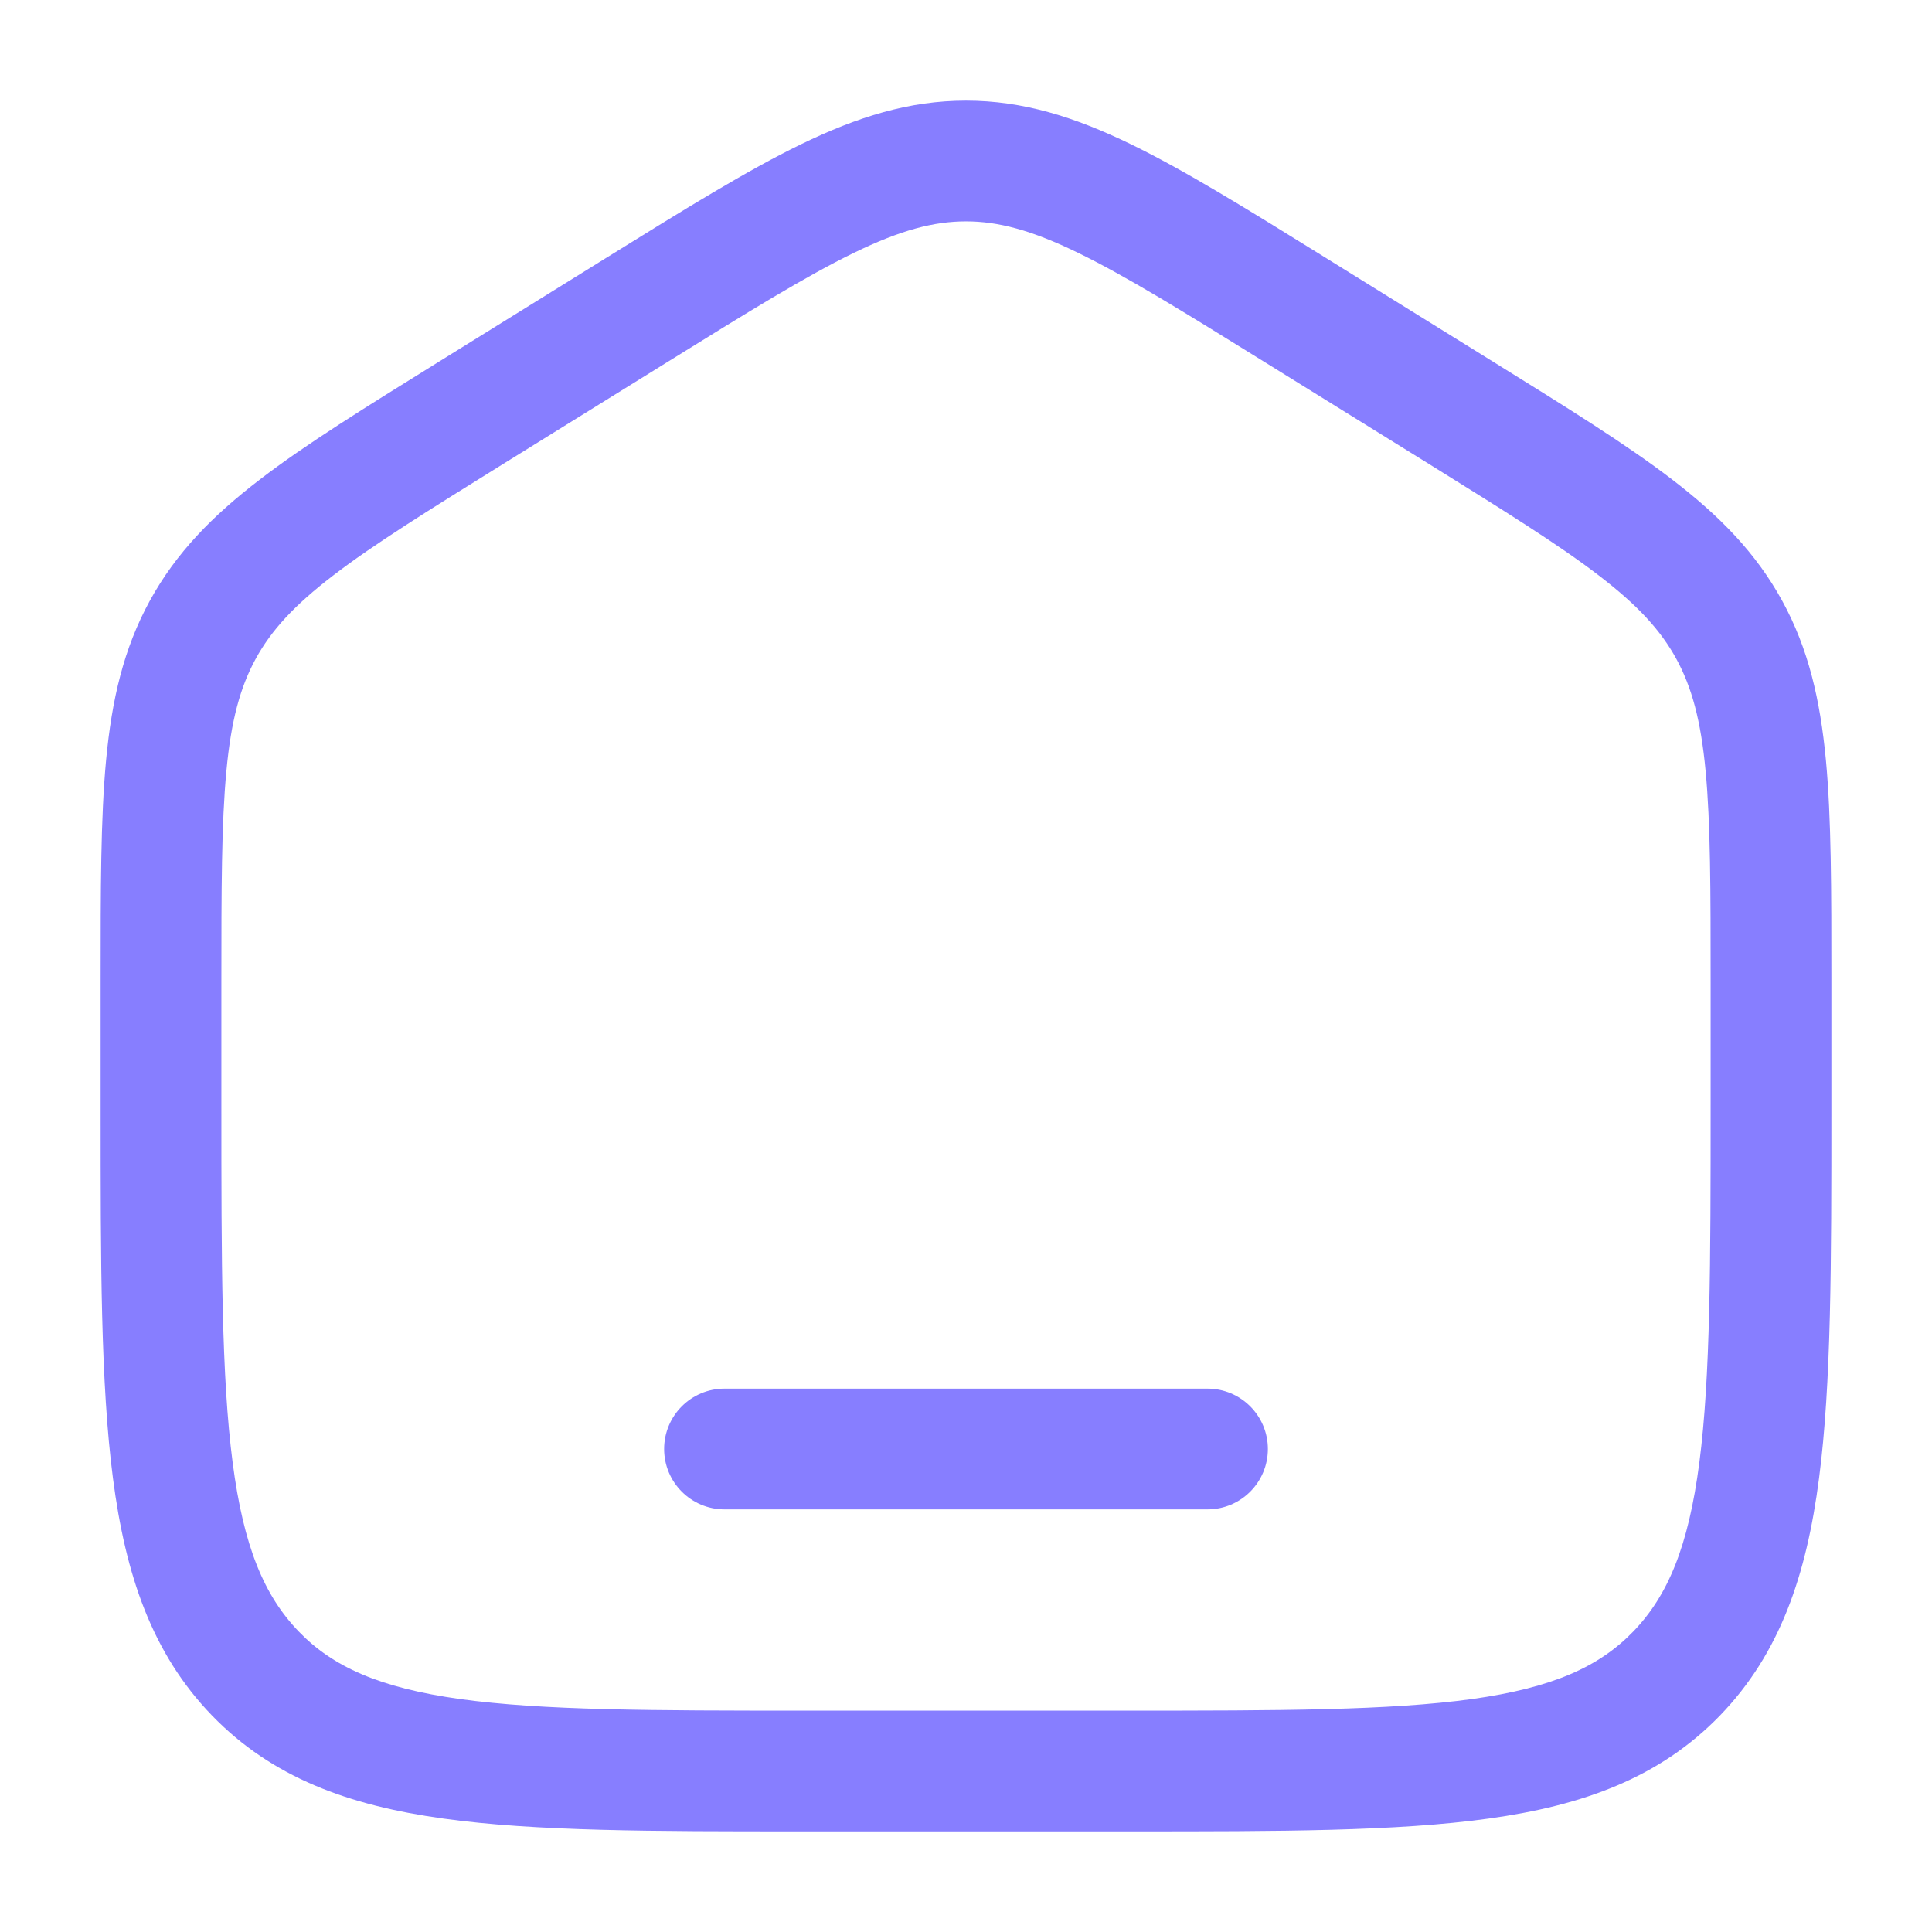
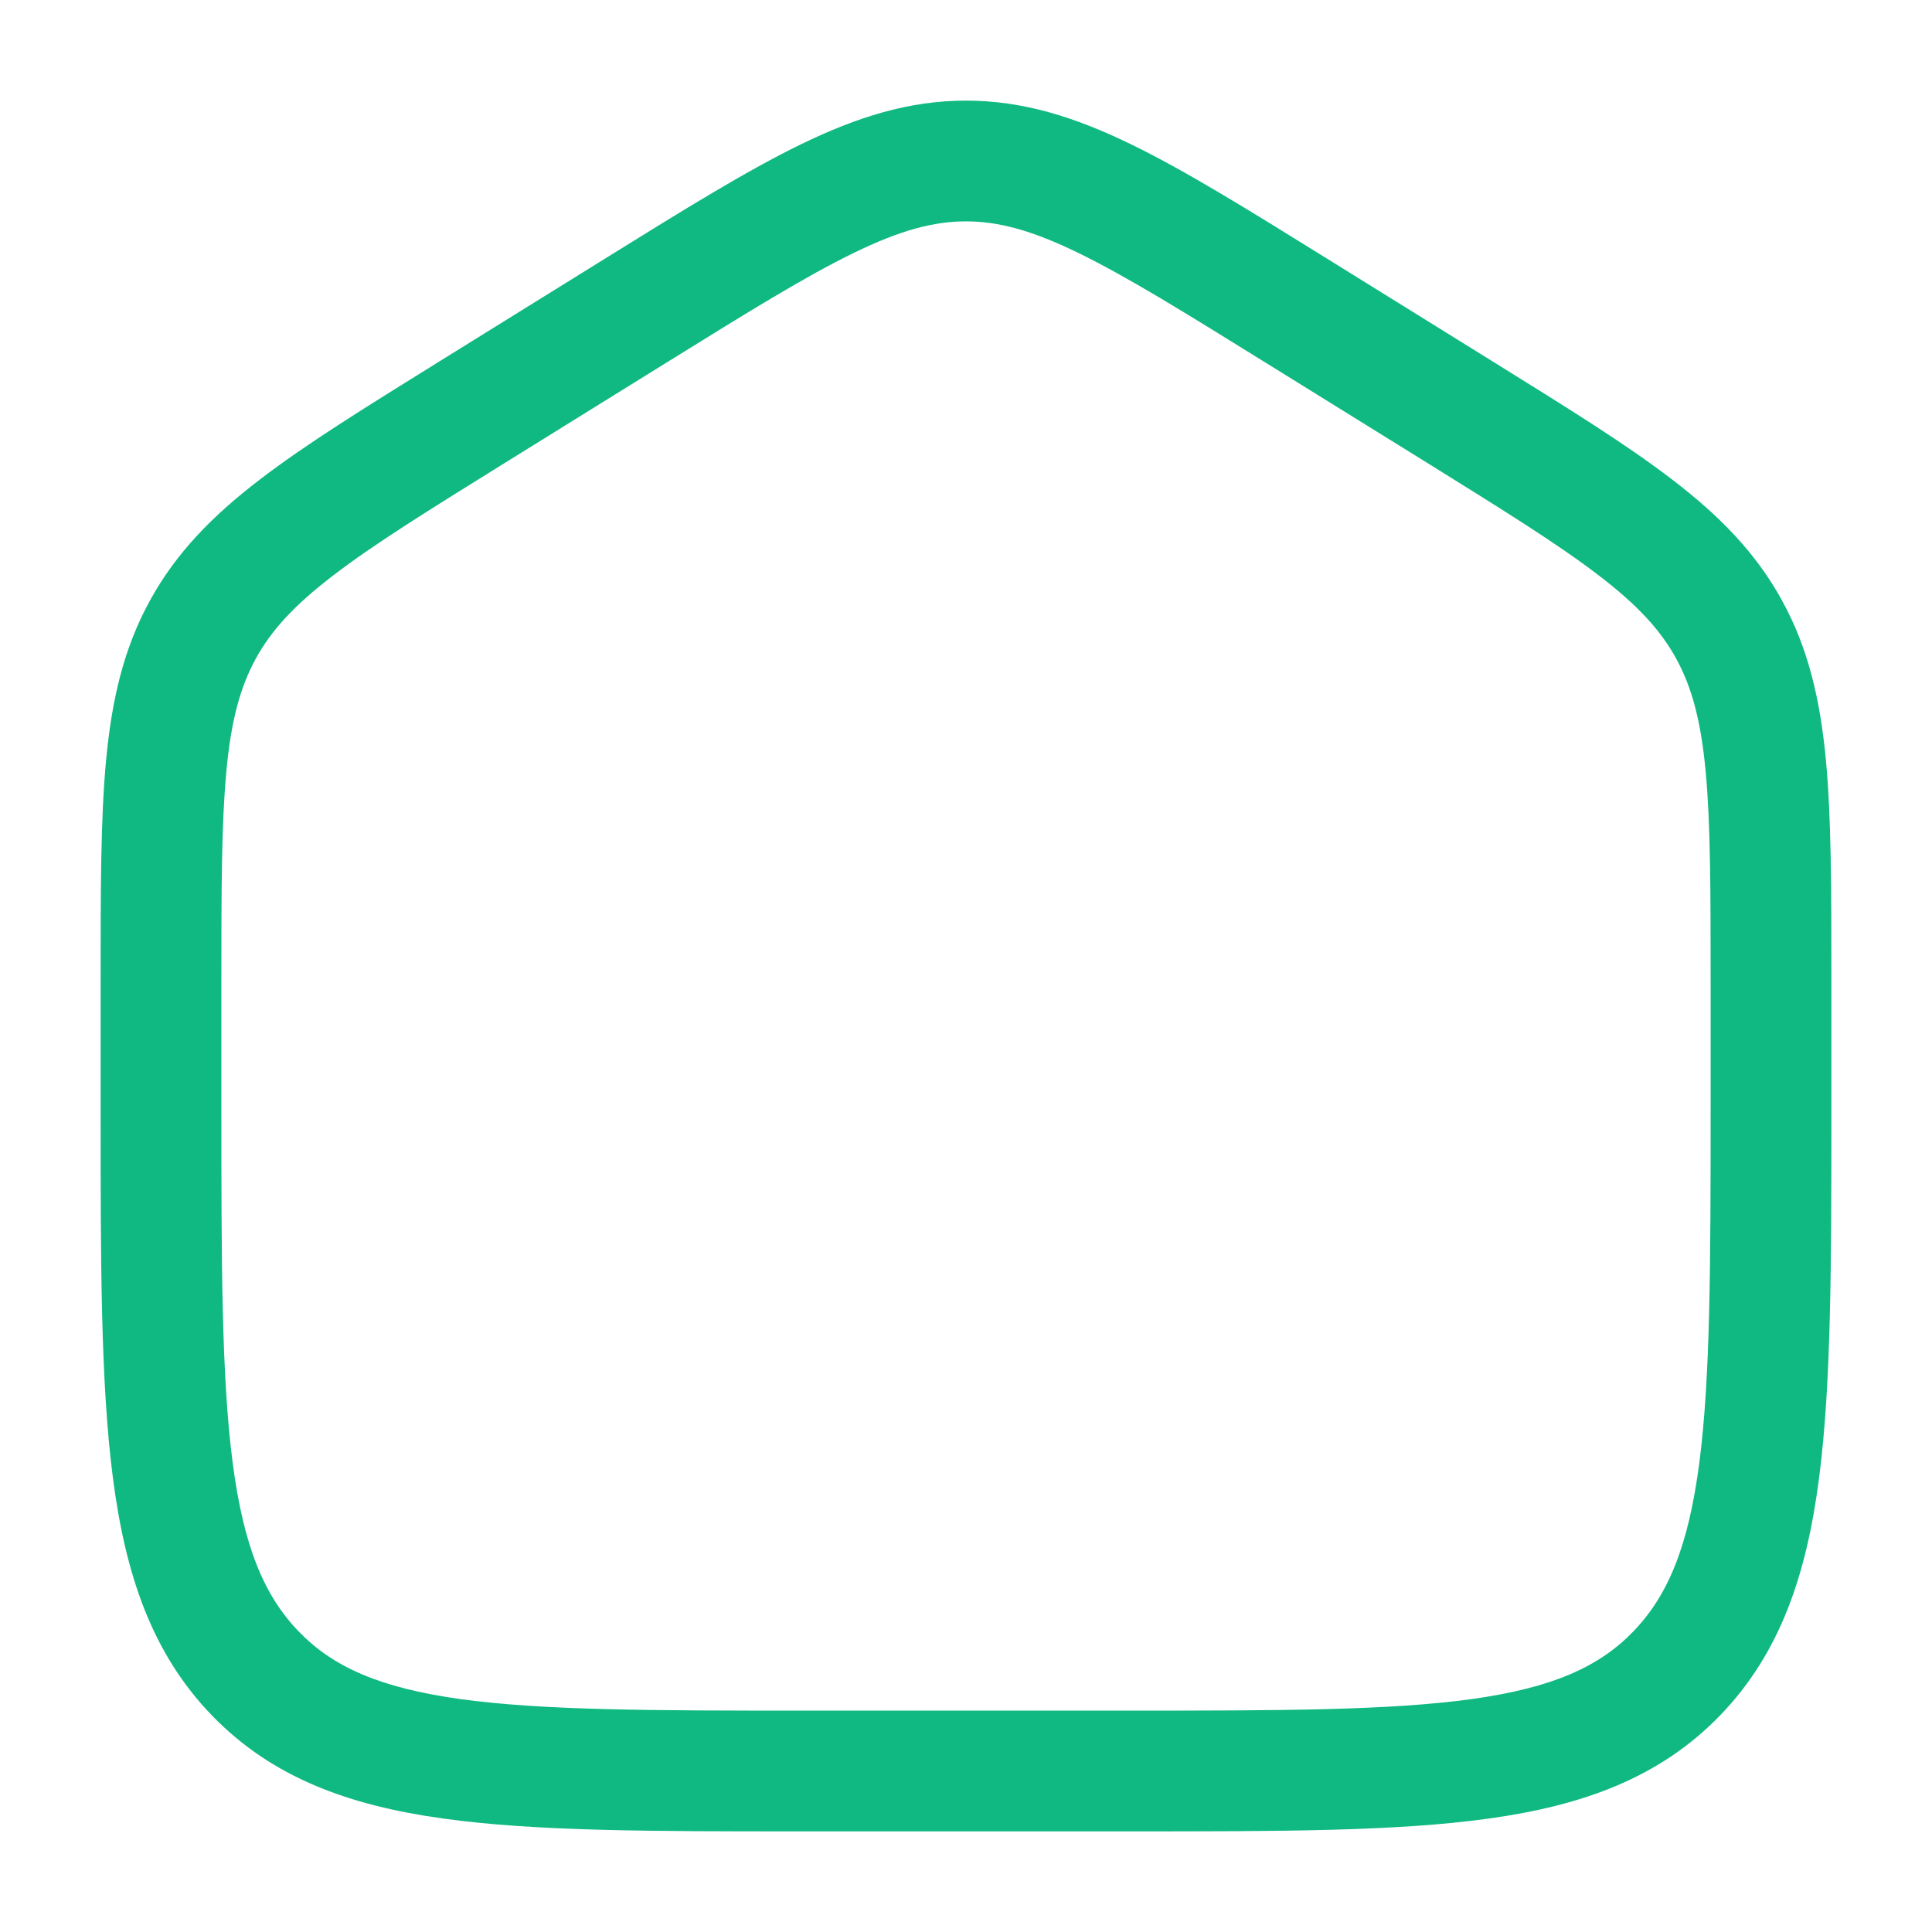
<svg xmlns="http://www.w3.org/2000/svg" width="24" height="24" viewBox="0 0 24 24" fill="none">
-   <path d="M9 17.25C8.586 17.25 8.25 17.586 8.25 18C8.25 18.414 8.586 18.75 9 18.75H15C15.414 18.75 15.75 18.414 15.75 18C15.75 17.586 15.414 17.25 15 17.25H9Z" fill="#877EFF" />
-   <path fill-rule="evenodd" clip-rule="evenodd" d="M12 1.25C11.292 1.25 10.649 1.453 9.951 1.792C9.276 2.12 8.496 2.604 7.523 3.208L5.456 4.491C4.535 5.063 3.797 5.52 3.229 5.956C2.64 6.407 2.188 6.866 1.861 7.463C1.535 8.058 1.389 8.692 1.318 9.441C1.25 10.166 1.25 11.054 1.25 12.167V13.78C1.25 15.684 1.25 17.187 1.403 18.362C1.559 19.567 1.889 20.54 2.632 21.309C3.38 22.082 4.33 22.428 5.508 22.591C6.648 22.75 8.106 22.75 9.942 22.75H14.058C15.894 22.75 17.352 22.75 18.492 22.591C19.669 22.428 20.62 22.082 21.368 21.309C22.111 20.54 22.441 19.567 22.597 18.362C22.75 17.187 22.75 15.684 22.75 13.78V12.167C22.75 11.054 22.75 10.166 22.682 9.441C22.611 8.692 22.465 8.058 22.139 7.463C21.812 6.866 21.36 6.407 20.771 5.956C20.203 5.52 19.465 5.063 18.544 4.491L16.477 3.208C15.504 2.604 14.724 2.12 14.049 1.792C13.351 1.453 12.708 1.25 12 1.25ZM8.28 4.504C9.295 3.874 10.009 3.432 10.607 3.141C11.188 2.858 11.6 2.75 12 2.75C12.4 2.75 12.812 2.858 13.393 3.141C13.991 3.432 14.705 3.874 15.72 4.504L17.721 5.745C18.681 6.342 19.356 6.761 19.859 7.147C20.349 7.522 20.63 7.831 20.823 8.183C21.016 8.536 21.129 8.949 21.188 9.581C21.249 10.229 21.25 11.046 21.25 12.204V13.725C21.25 15.696 21.248 17.101 21.11 18.168C20.974 19.216 20.717 19.824 20.289 20.267C19.865 20.706 19.287 20.966 18.286 21.106C17.26 21.248 15.908 21.25 14 21.25H10C8.092 21.25 6.74 21.248 5.714 21.106C4.713 20.966 4.135 20.706 3.711 20.267C3.283 19.824 3.026 19.216 2.89 18.168C2.751 17.101 2.75 15.696 2.75 13.725V12.204C2.75 11.046 2.751 10.229 2.812 9.581C2.871 8.949 2.984 8.536 3.177 8.183C3.37 7.831 3.651 7.522 4.141 7.147C4.644 6.761 5.319 6.342 6.28 5.745L8.28 4.504Z" fill="#877EFF" />
+   <path d="M9 17.25C8.586 17.25 8.25 17.586 8.25 18C8.25 18.414 8.586 18.75 9 18.75H15C15.414 18.75 15.75 18.414 15.75 18C15.75 17.586 15.414 17.25 15 17.25H9Z" fill="rgb(16 185 129);" />
+   <path fill-rule="evenodd" clip-rule="evenodd" d="M12 1.25C11.292 1.25 10.649 1.453 9.951 1.792C9.276 2.12 8.496 2.604 7.523 3.208L5.456 4.491C4.535 5.063 3.797 5.52 3.229 5.956C2.64 6.407 2.188 6.866 1.861 7.463C1.535 8.058 1.389 8.692 1.318 9.441C1.25 10.166 1.25 11.054 1.25 12.167V13.78C1.25 15.684 1.25 17.187 1.403 18.362C1.559 19.567 1.889 20.54 2.632 21.309C3.38 22.082 4.33 22.428 5.508 22.591C6.648 22.75 8.106 22.75 9.942 22.75H14.058C15.894 22.75 17.352 22.75 18.492 22.591C19.669 22.428 20.62 22.082 21.368 21.309C22.111 20.54 22.441 19.567 22.597 18.362C22.75 17.187 22.75 15.684 22.75 13.78V12.167C22.75 11.054 22.75 10.166 22.682 9.441C22.611 8.692 22.465 8.058 22.139 7.463C21.812 6.866 21.36 6.407 20.771 5.956C20.203 5.52 19.465 5.063 18.544 4.491L16.477 3.208C15.504 2.604 14.724 2.12 14.049 1.792C13.351 1.453 12.708 1.25 12 1.25ZM8.28 4.504C9.295 3.874 10.009 3.432 10.607 3.141C11.188 2.858 11.6 2.75 12 2.75C12.4 2.75 12.812 2.858 13.393 3.141C13.991 3.432 14.705 3.874 15.72 4.504L17.721 5.745C18.681 6.342 19.356 6.761 19.859 7.147C20.349 7.522 20.63 7.831 20.823 8.183C21.016 8.536 21.129 8.949 21.188 9.581C21.249 10.229 21.25 11.046 21.25 12.204V13.725C21.25 15.696 21.248 17.101 21.11 18.168C20.974 19.216 20.717 19.824 20.289 20.267C19.865 20.706 19.287 20.966 18.286 21.106C17.26 21.248 15.908 21.25 14 21.25H10C8.092 21.25 6.74 21.248 5.714 21.106C4.713 20.966 4.135 20.706 3.711 20.267C3.283 19.824 3.026 19.216 2.89 18.168C2.751 17.101 2.75 15.696 2.75 13.725V12.204C2.75 11.046 2.751 10.229 2.812 9.581C2.871 8.949 2.984 8.536 3.177 8.183C3.37 7.831 3.651 7.522 4.141 7.147C4.644 6.761 5.319 6.342 6.28 5.745L8.28 4.504Z" fill="#10b981" />
</svg>
